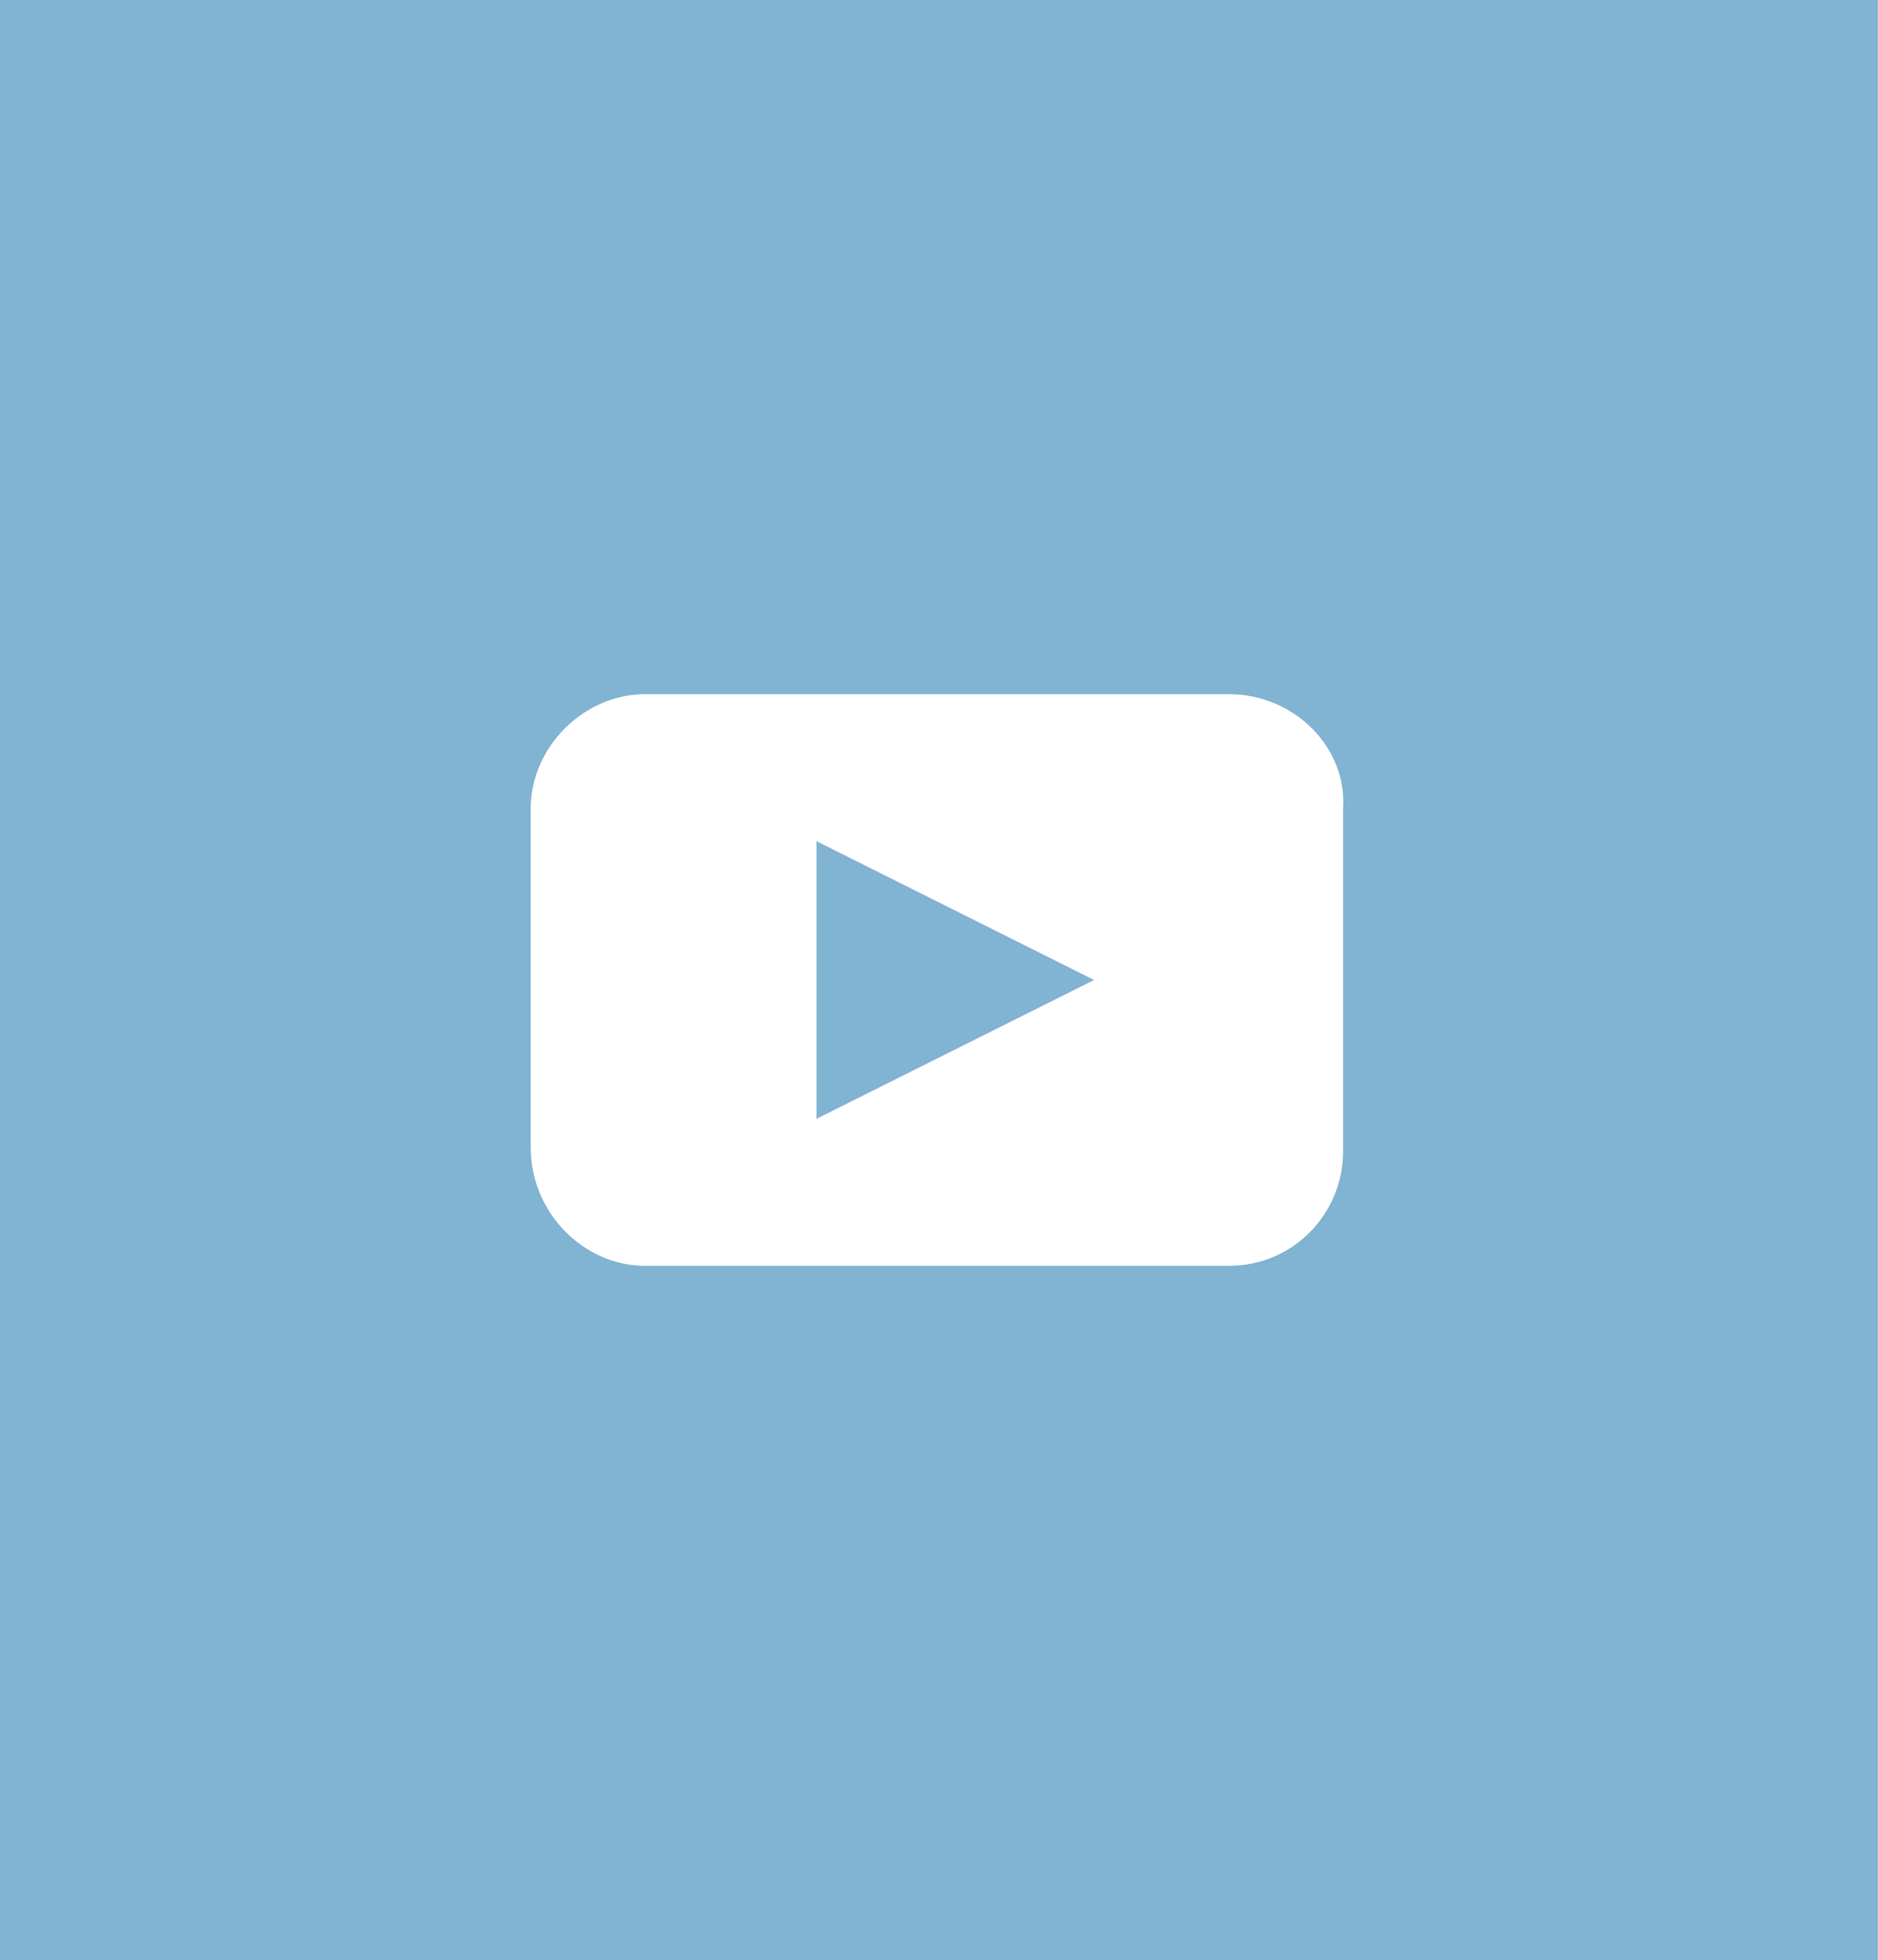
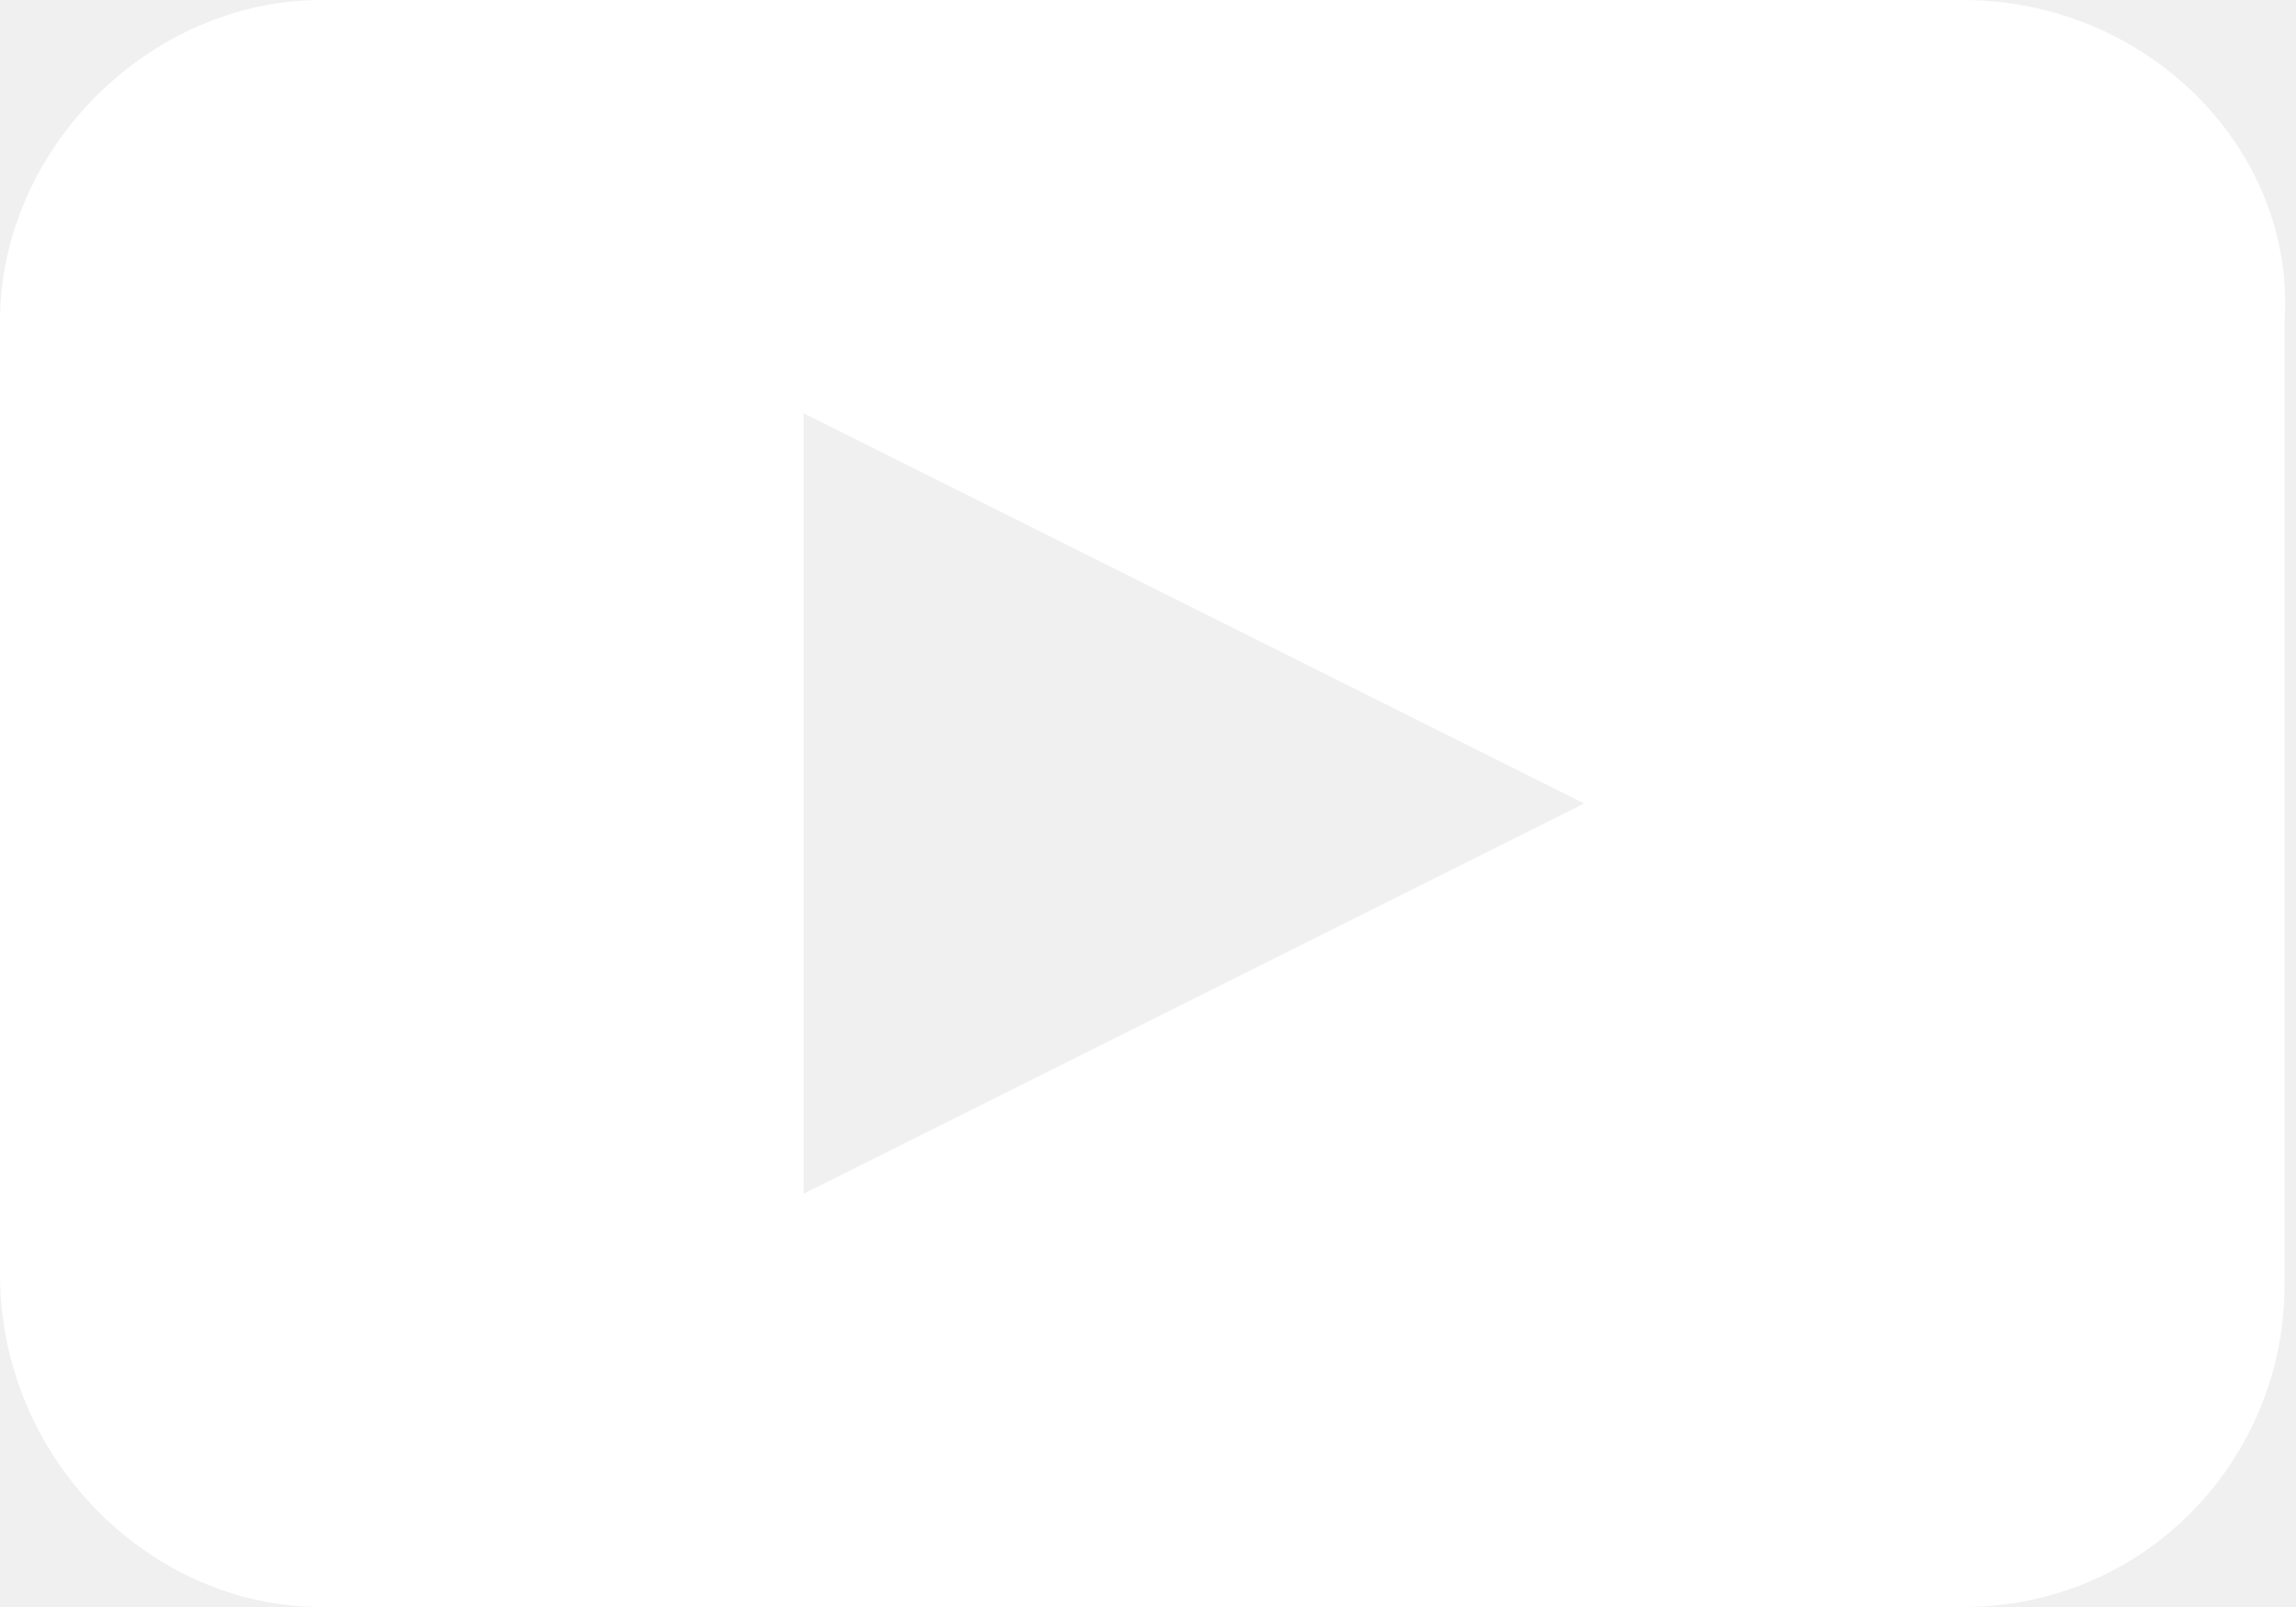
- <svg xmlns="http://www.w3.org/2000/svg" width="46" height="48" fill="none">
-   <path fill="#81B3D2" d="M0 0h46v48H0z" />
-   <path d="M30.1 17H15.8c-1.5 0-2.8 1.3-2.8 2.8v8.3c0 1.6 1.3 2.9 2.8 2.9h14.3c1.6 0 2.8-1.3 2.8-2.8v-8.4c.1-1.5-1.2-2.8-2.8-2.8zM20 27.4v-6.8l6.8 3.4-6.8 3.4z" fill="#fff" />
+ <svg xmlns="http://www.w3.org/2000/svg" width="20" height="14" fill="none">
+   <path d="M17.1 0H2.8C1.3 0 0 1.3 0 2.8v8.3C0 12.7 1.3 14 2.8 14h14.3c1.6 0 2.8-1.3 2.8-2.8V2.8C20 1.3 18.7 0 17.1 0zM7 10.4V3.6L13.8 7 7 10.4z" fill="#fff" />
</svg>
